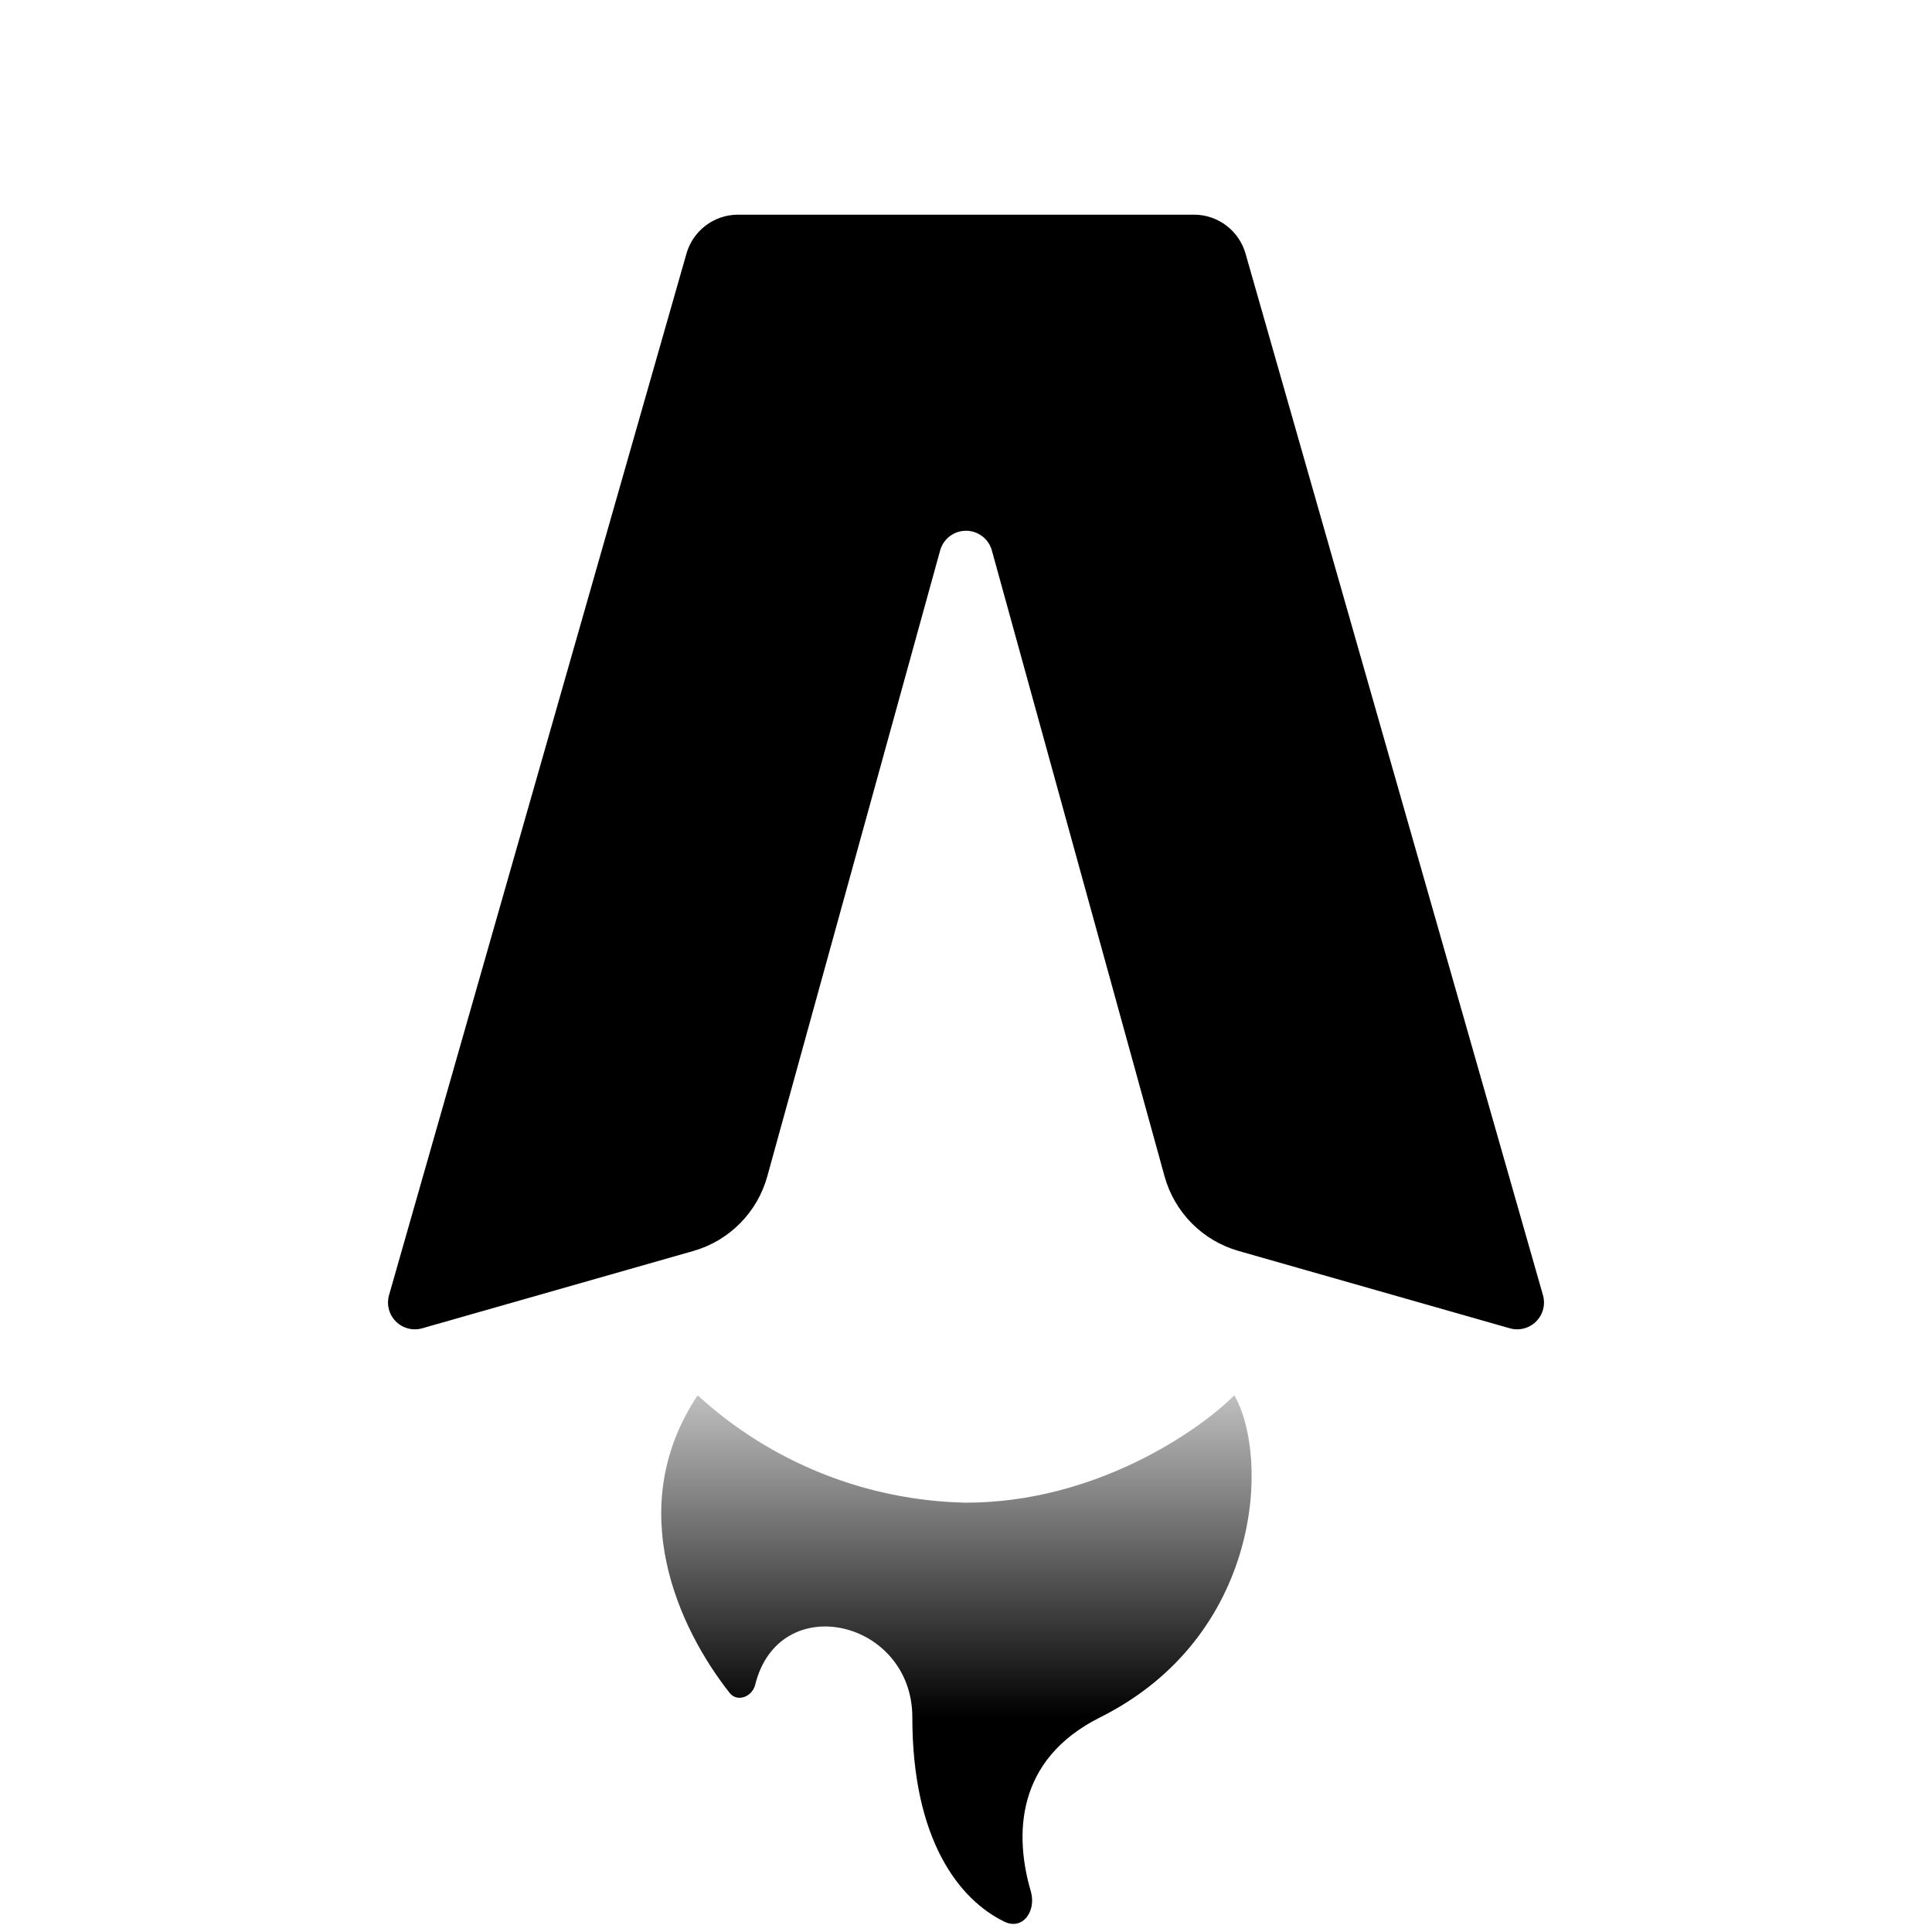
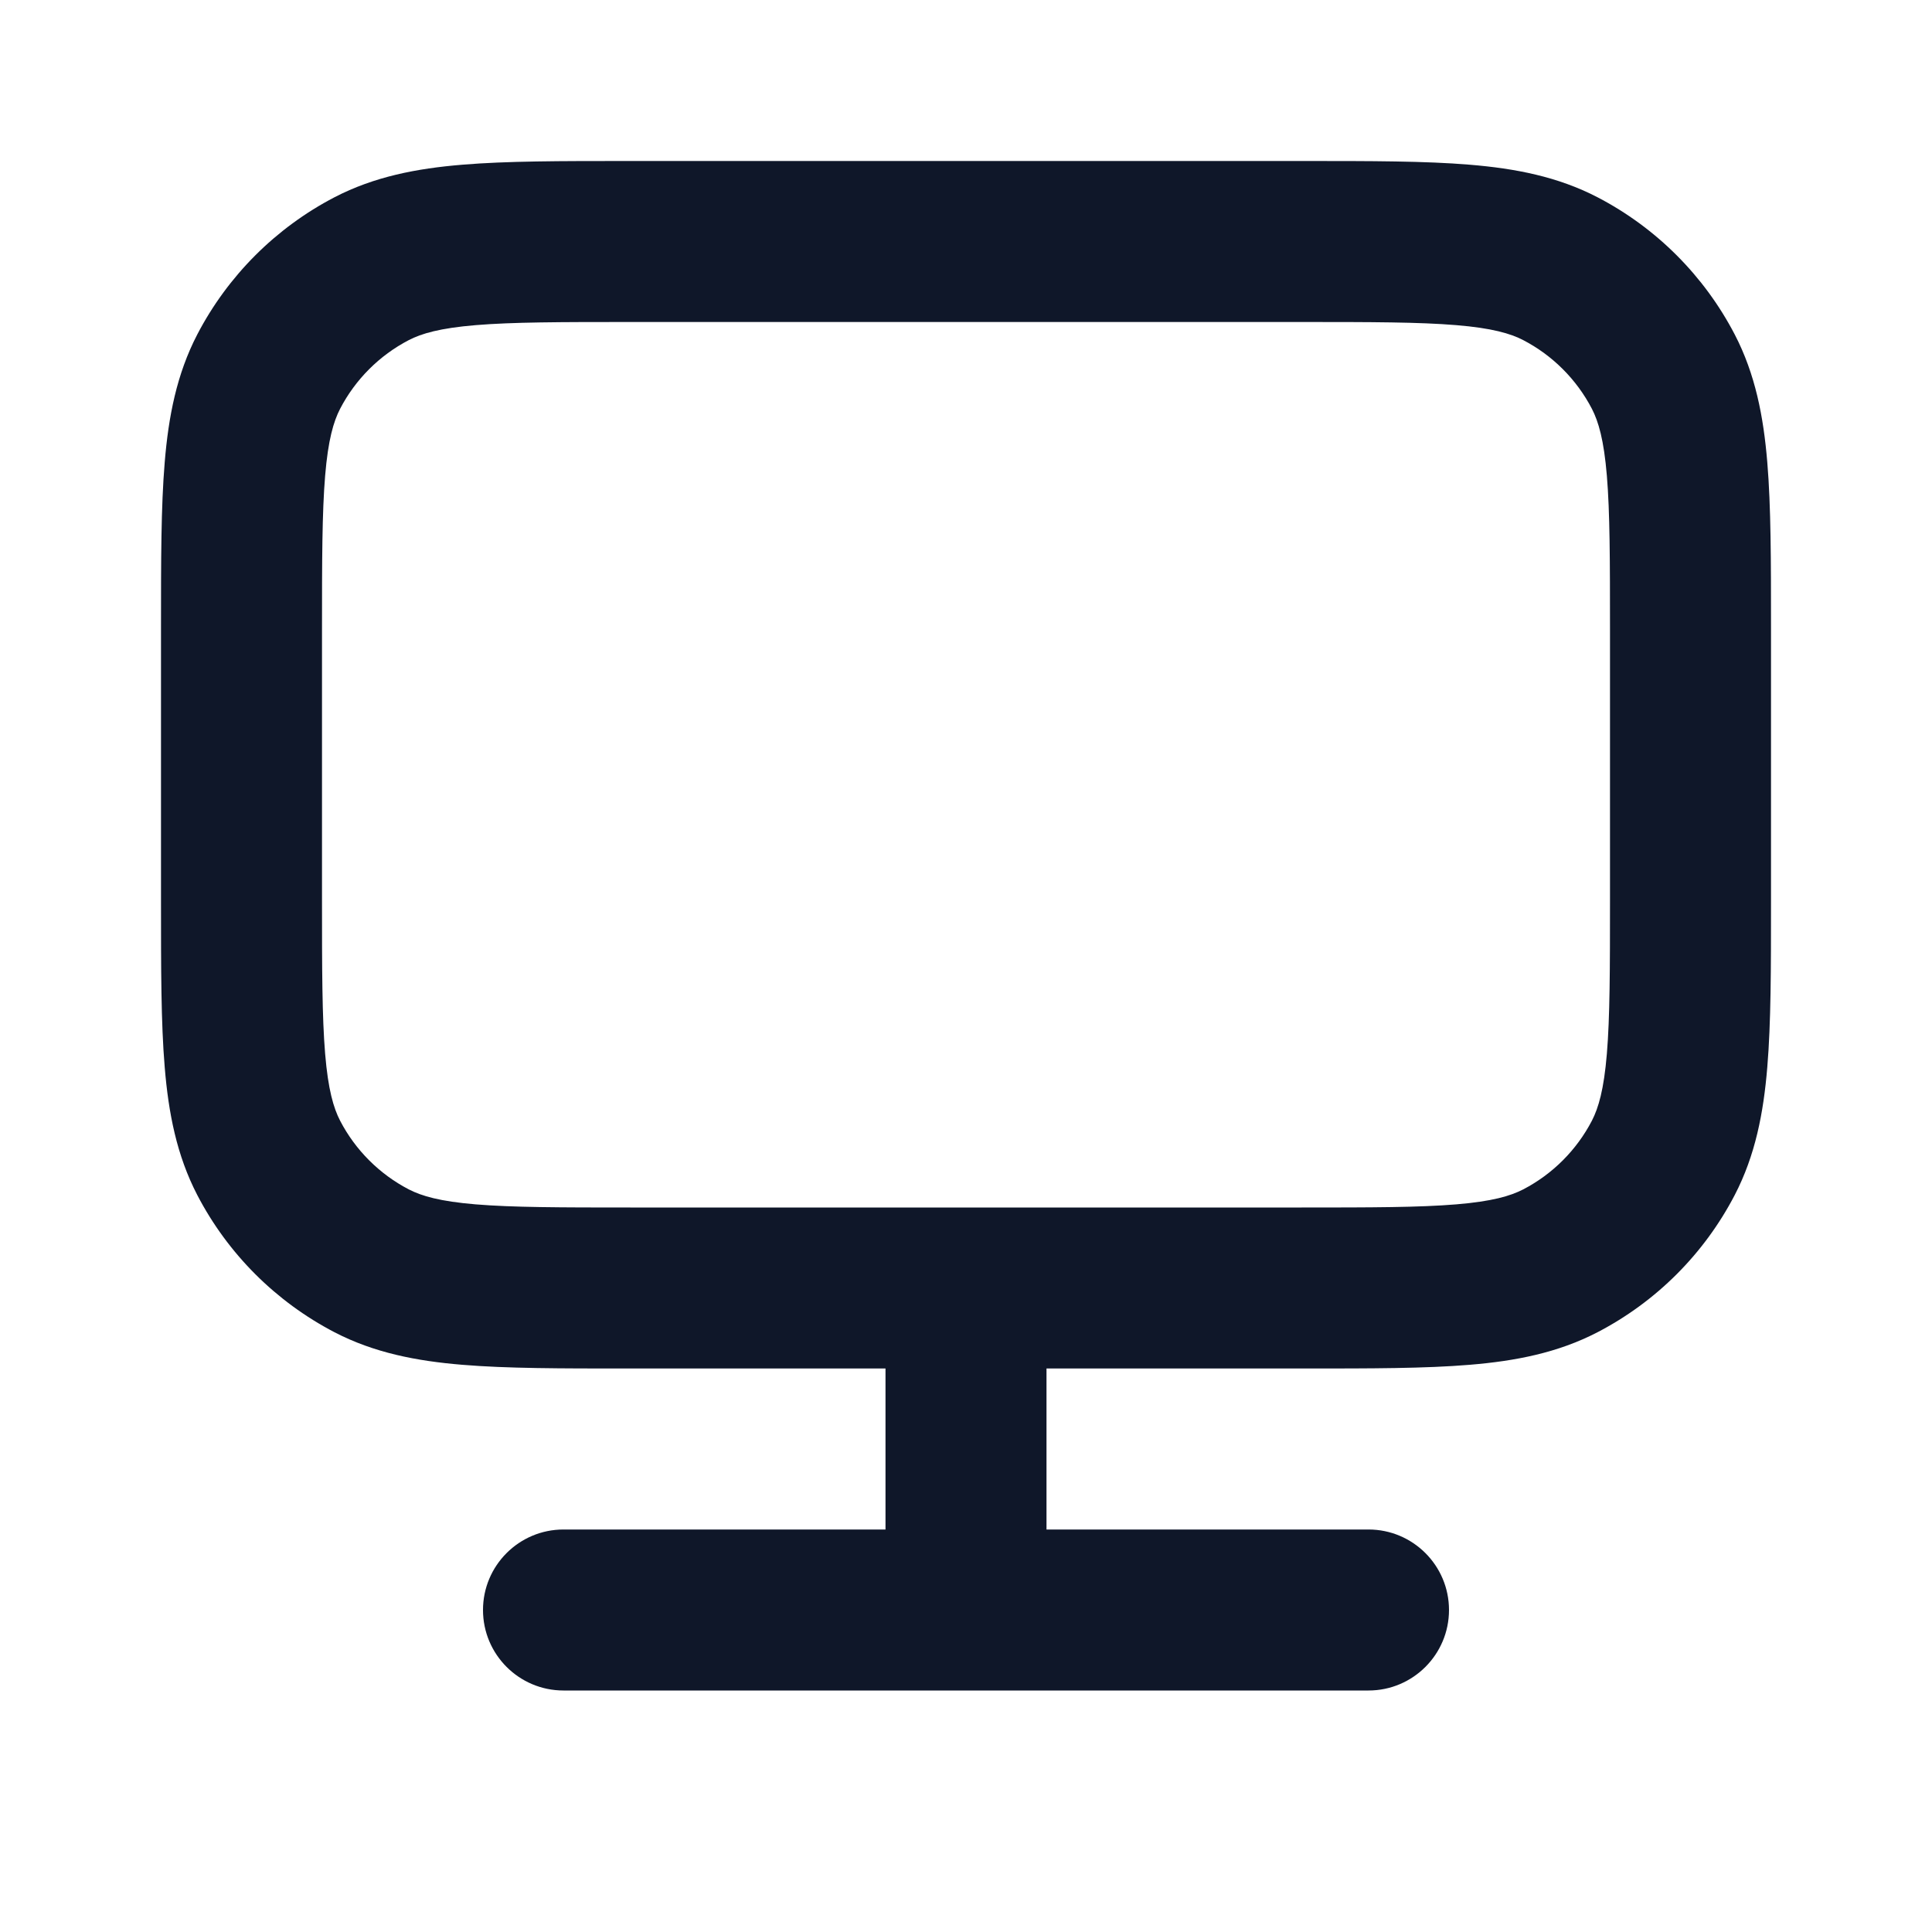
- <svg xmlns="http://www.w3.org/2000/svg" fill="none" viewBox="0 0 36 36">
-   <path fill="#000" d="M22.25 4h-8.5a1 1 0 0 0-.96.73l-5.54 19.4a.5.5 0 0 0 .62.62l5.05-1.44a2 2 0 0 0 1.38-1.4l3.22-11.66a.5.5 0 0 1 .96 0l3.22 11.67a2 2 0 0 0 1.38 1.39l5.05 1.44a.5.5 0 0 0 .62-.62l-5.54-19.4a1 1 0 0 0-.96-.73Z" />
-   <path fill="url(#gradient)" d="M18 28a7.63 7.63 0 0 1-5-2c-1.4 2.1-.35 4.35.6 5.55.14.17.41.07.47-.15.44-1.8 2.93-1.22 2.93.6 0 2.28.87 3.4 1.72 3.81.34.16.59-.2.49-.56-.31-1.05-.29-2.46 1.29-3.25 3-1.5 3.17-4.83 2.5-6-.67.67-2.6 2-5 2Z" />
-   <defs>
-     <linearGradient id="gradient" x1="16" x2="16" y1="32" y2="24" gradientUnits="userSpaceOnUse">
-       <stop stop-color="#000" />
-       <stop offset="1" stop-color="#000" stop-opacity="0" />
-     </linearGradient>
-   </defs>
-   <style>
-     @media (prefers-color-scheme:dark){:root{filter:invert(100%)}}
-   </style>
+ <svg xmlns="http://www.w3.org/2000/svg" width="800px" height="800px" viewBox="0 0 24 24" fill="none">
+   <path fill-rule="evenodd" clip-rule="evenodd" d="M7.788 2H16.212C17.03 2 17.706 2 18.256 2.046C18.827 2.093 19.352 2.195 19.844 2.45C20.575 2.83 21.17 3.426 21.55 4.156C21.805 4.648 21.907 5.173 21.954 5.744C22 6.294 22 6.969 22 7.788V11.212C22 12.03 22 12.706 21.954 13.256C21.907 13.827 21.805 14.352 21.55 14.844C21.17 15.575 20.575 16.17 19.844 16.55C19.352 16.805 18.827 16.907 18.256 16.954C17.706 17 17.03 17 16.212 17H13V19H17C17.552 19 18 19.448 18 20C18 20.552 17.552 21 17 21H7C6.448 21 6 20.552 6 20C6 19.448 6.448 19 7 19H11V17H7.788C6.969 17 6.294 17 5.744 16.954C5.173 16.907 4.648 16.805 4.156 16.55C3.426 16.17 2.83 15.575 2.45 14.844C2.195 14.352 2.093 13.827 2.046 13.256C2 12.706 2 12.03 2 11.212V7.788C2 6.969 2 6.294 2.046 5.744C2.093 5.173 2.195 4.648 2.45 4.156C2.83 3.426 3.426 2.83 4.156 2.45C4.648 2.195 5.173 2.093 5.744 2.046C6.294 2 6.969 2 7.788 2ZM16.17 15C17.041 15 17.633 14.999 18.09 14.961C18.536 14.924 18.763 14.857 18.922 14.775C19.287 14.585 19.585 14.287 19.775 13.922C19.857 13.763 19.924 13.536 19.961 13.091C19.999 12.633 20 12.041 20 11.17V7.83C20 6.959 19.999 6.367 19.961 5.909C19.924 5.464 19.857 5.237 19.775 5.078C19.585 4.713 19.287 4.415 18.922 4.225C18.763 4.143 18.536 4.076 18.09 4.039C17.633 4.001 17.041 4 16.17 4H7.83C6.959 4 6.367 4.001 5.909 4.039C5.464 4.076 5.237 4.143 5.078 4.225C4.713 4.415 4.415 4.713 4.225 5.078C4.143 5.237 4.076 5.464 4.039 5.909C4.001 6.367 4 6.959 4 7.83V11.17C4 12.041 4.001 12.633 4.039 13.091C4.076 13.536 4.143 13.763 4.225 13.922C4.415 14.287 4.713 14.585 5.078 14.775C5.237 14.857 5.464 14.924 5.909 14.961C6.367 14.999 6.959 15 7.83 15H16.17Z" fill="#0F1729" />
</svg>
